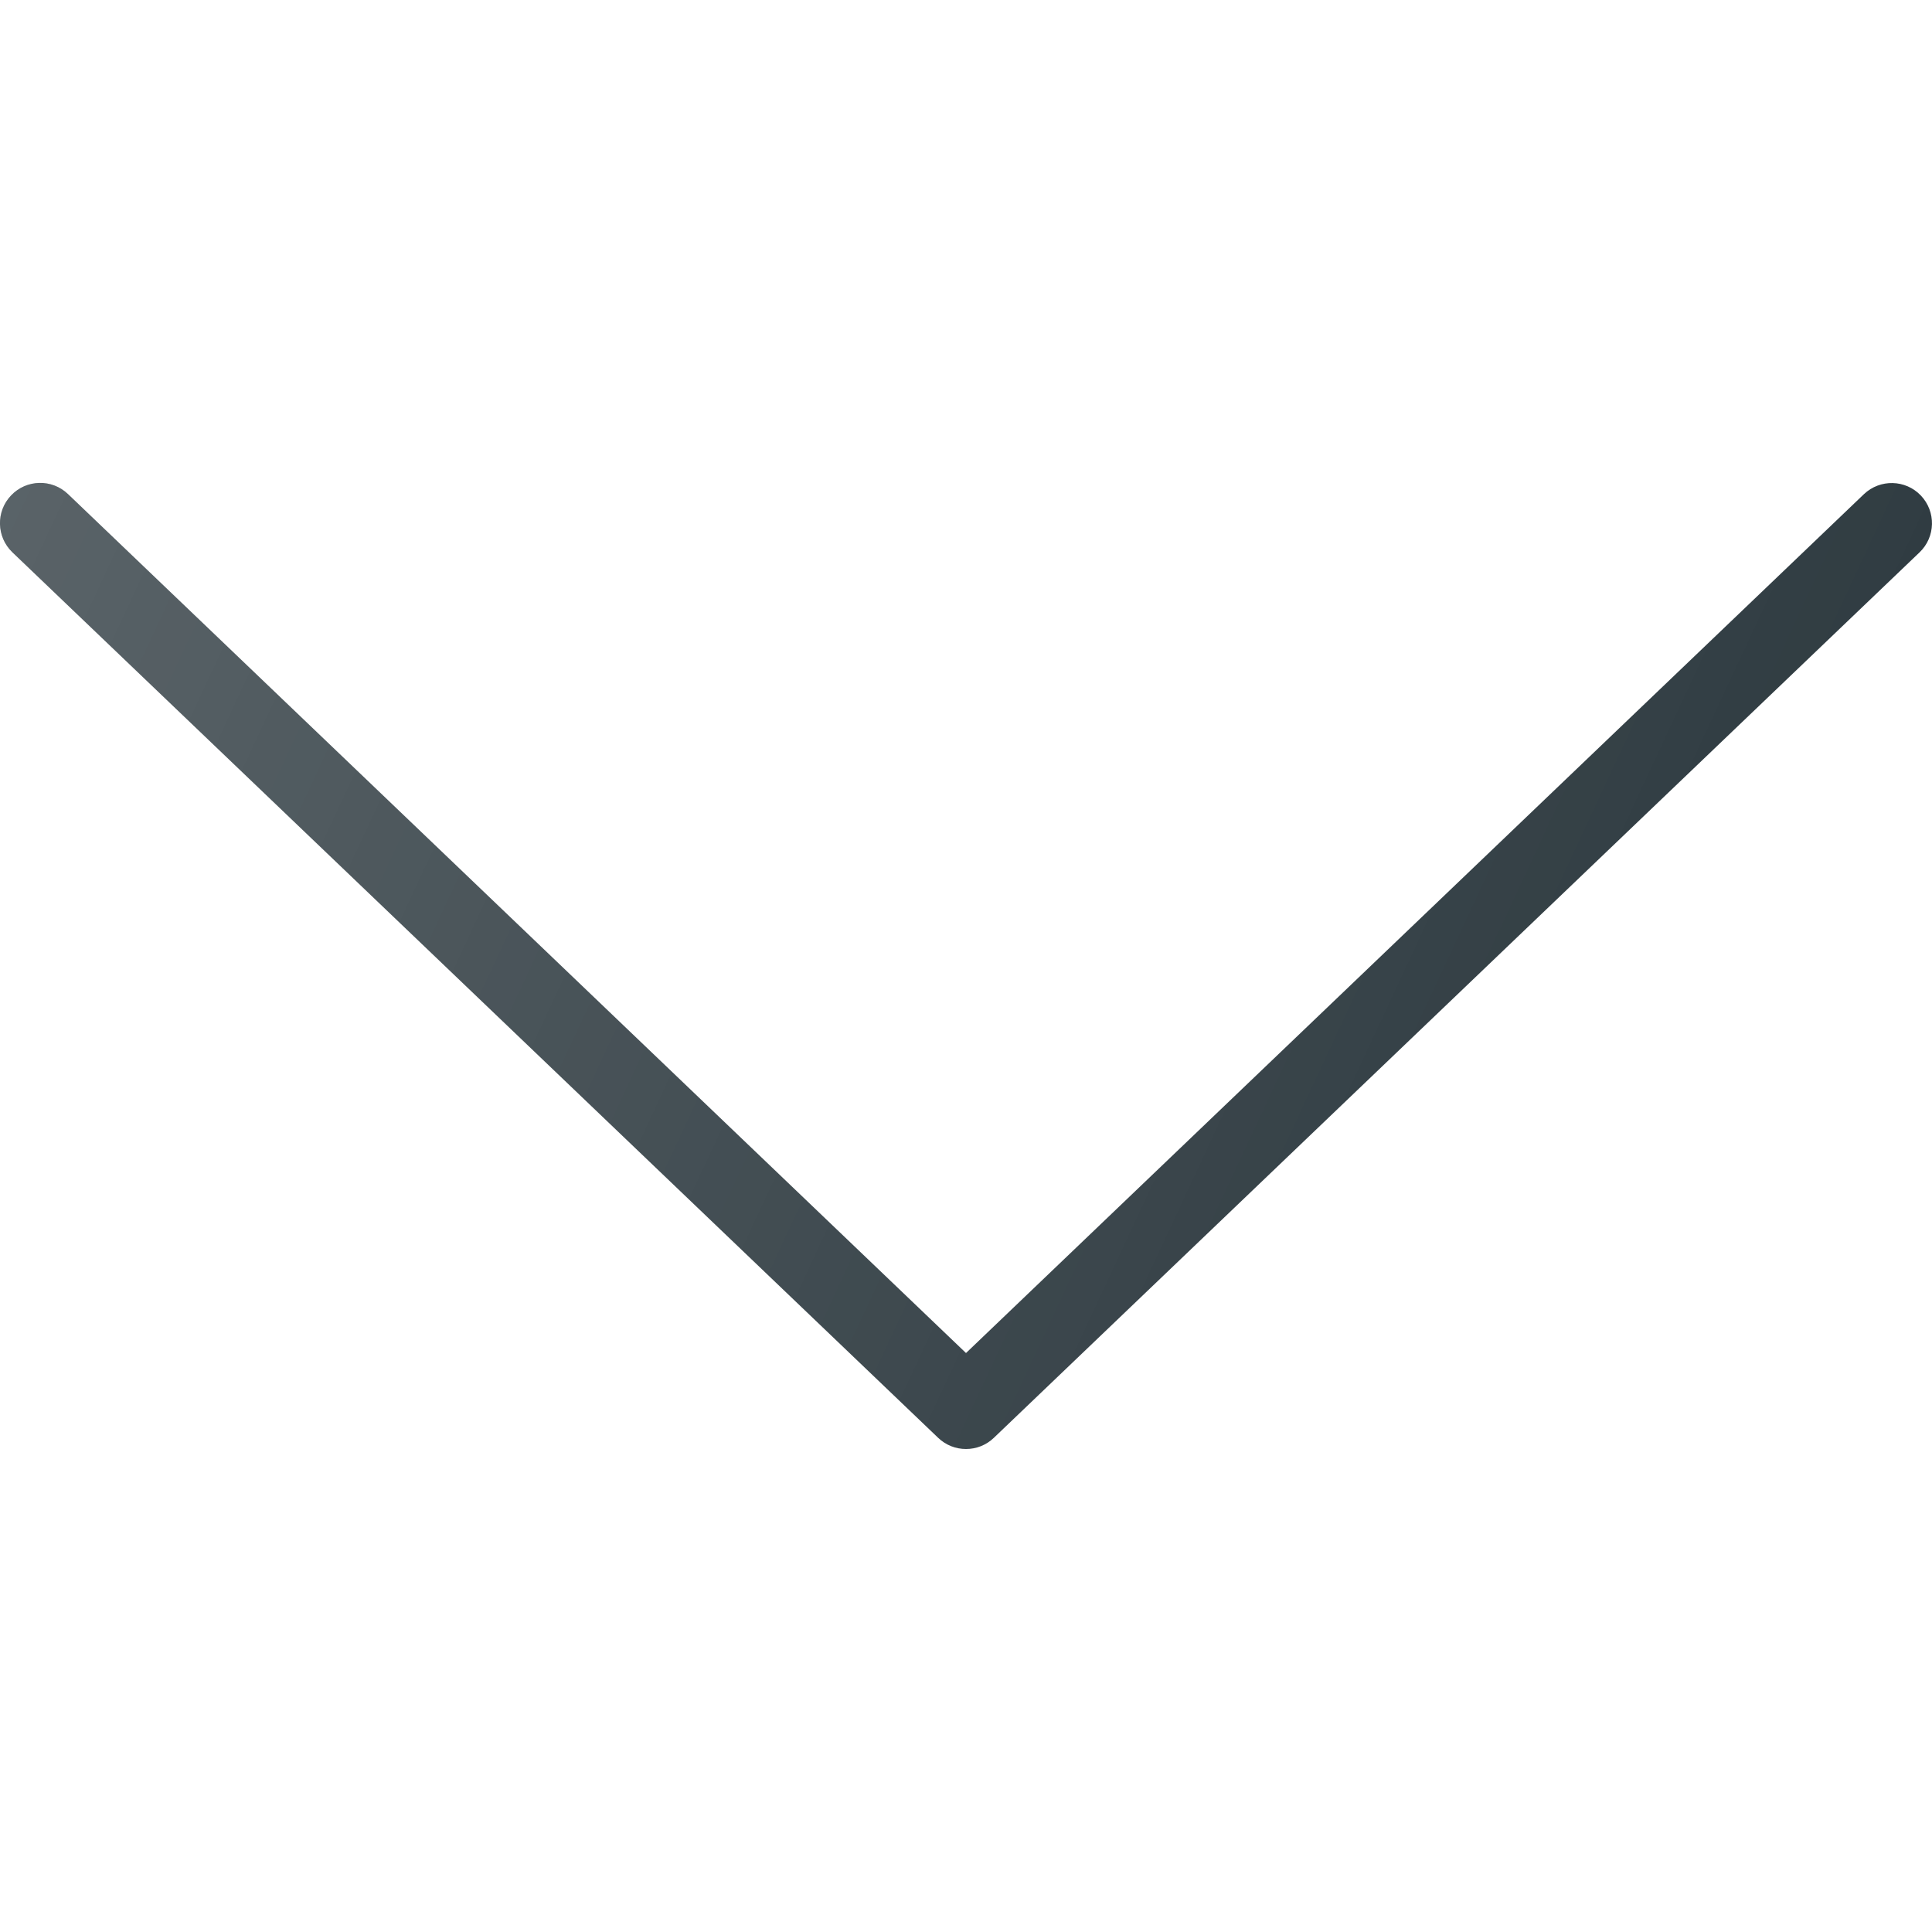
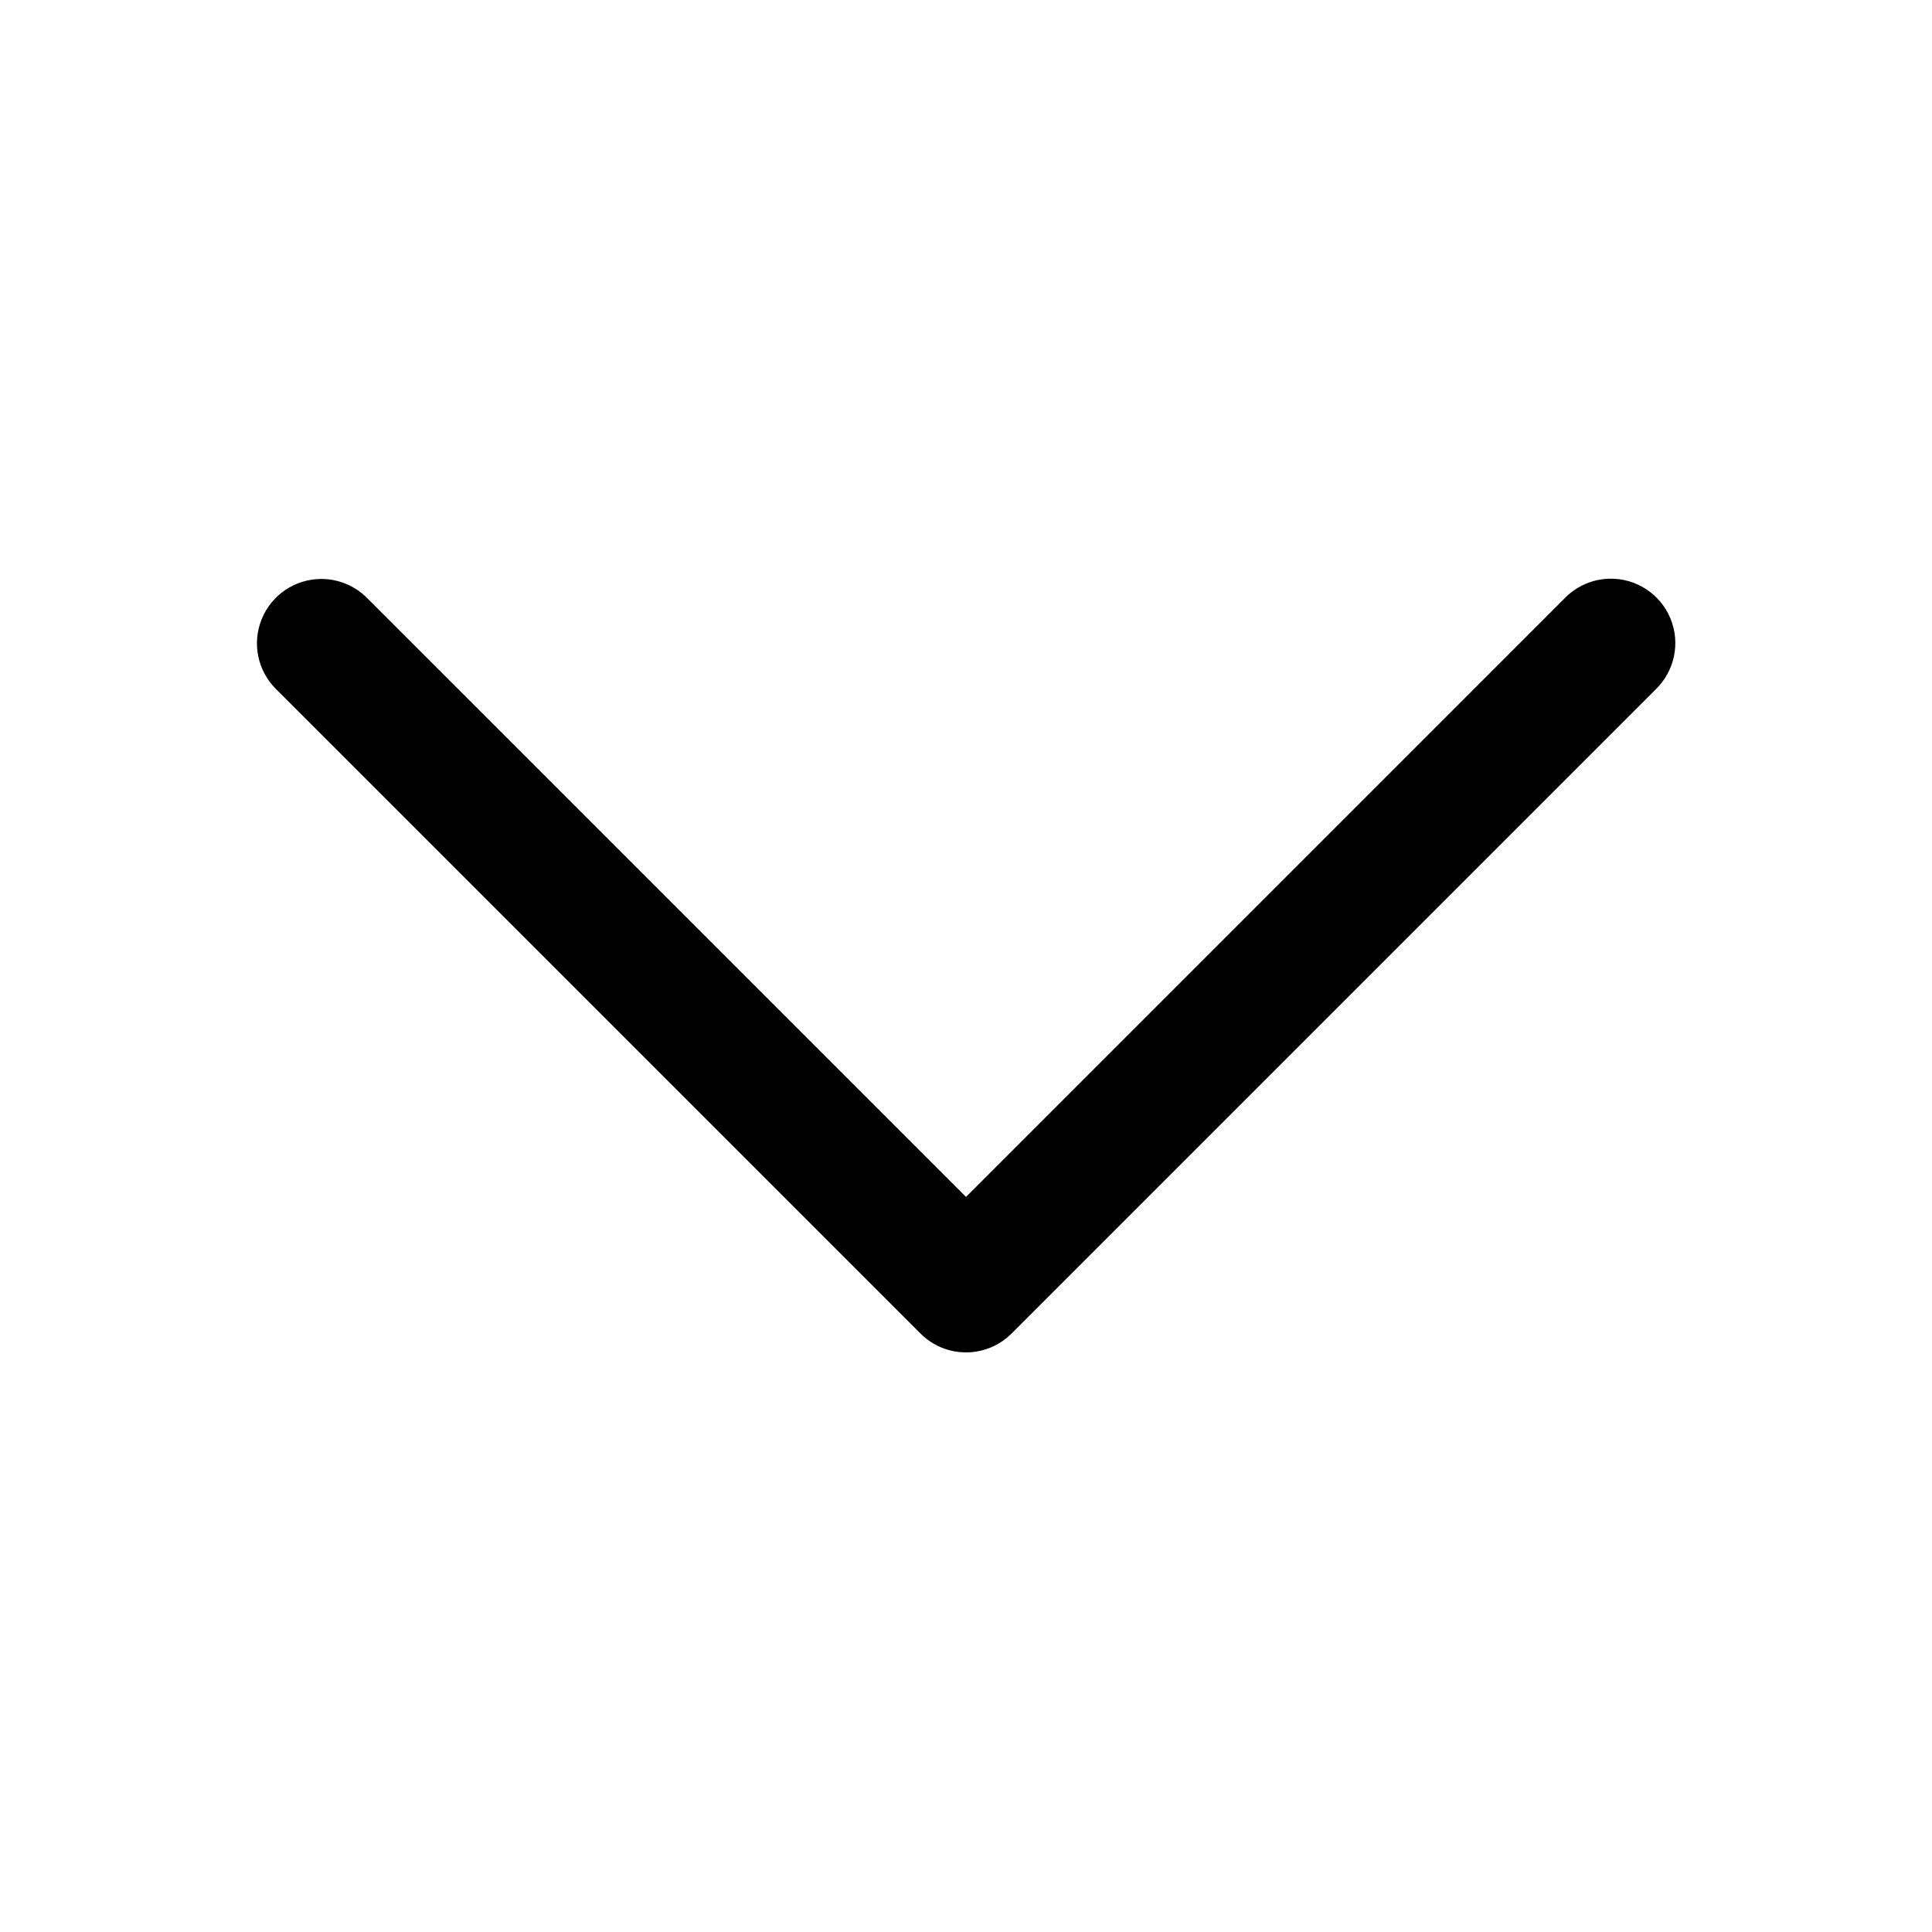
- <svg xmlns="http://www.w3.org/2000/svg" viewBox="0 0 24 24" width="24px" height="24px">
-   <path fill="#303C42" d="M12,18c-0.125,0-0.249-0.046-0.346-0.139l-11.5-11 c-0.199-0.191-0.207-0.507-0.016-0.707c0.19-0.2,0.507-0.208,0.707-0.016 L12,16.808L23.154,6.139c0.201-0.191,0.517-0.183,0.707,0.016 c0.191,0.2,0.184,0.516-0.016,0.707l-11.5,11 C12.249,17.954,12.125,18,12,18z" />
-   <linearGradient id="jaYRY7afA9XORrAGT5U-za" x1="1.021" x2="20.82" y1="4.199" y2="13.432" gradientUnits="userSpaceOnUse">
-     <stop offset="0" stop-color="#fff" stop-opacity=".2" />
-     <stop offset="1" stop-color="#fff" stop-opacity="0" />
-   </linearGradient>
-   <path fill="url(#jaYRY7afA9XORrAGT5U-za)" d="M12,18c-0.125,0-0.249-0.046-0.346-0.139l-11.5-11 c-0.199-0.191-0.207-0.507-0.016-0.707c0.19-0.2,0.507-0.208,0.707-0.016 L12,16.808L23.154,6.139c0.201-0.191,0.517-0.183,0.707,0.016 c0.191,0.2,0.184,0.516-0.016,0.707l-11.5,11 C12.249,17.954,12.125,18,12,18z" />
+ <svg xmlns="http://www.w3.org/2000/svg" fill="#000000" viewBox="0 0 30 30" width="30px" height="30px">
+   <path d="M 24.99 8.986 A 1 1 0 0 0 24.293 9.293 L 15 18.586 L 5.707 9.293 A 1 1 0 0 0 4.99 8.99 A 1 1 0 0 0 4.293 10.707 L 14.293 20.707 A 1 1 0 0 0 15.707 20.707 L 25.707 10.707 A 1 1 0 0 0 24.99 8.986 z" />
</svg>
